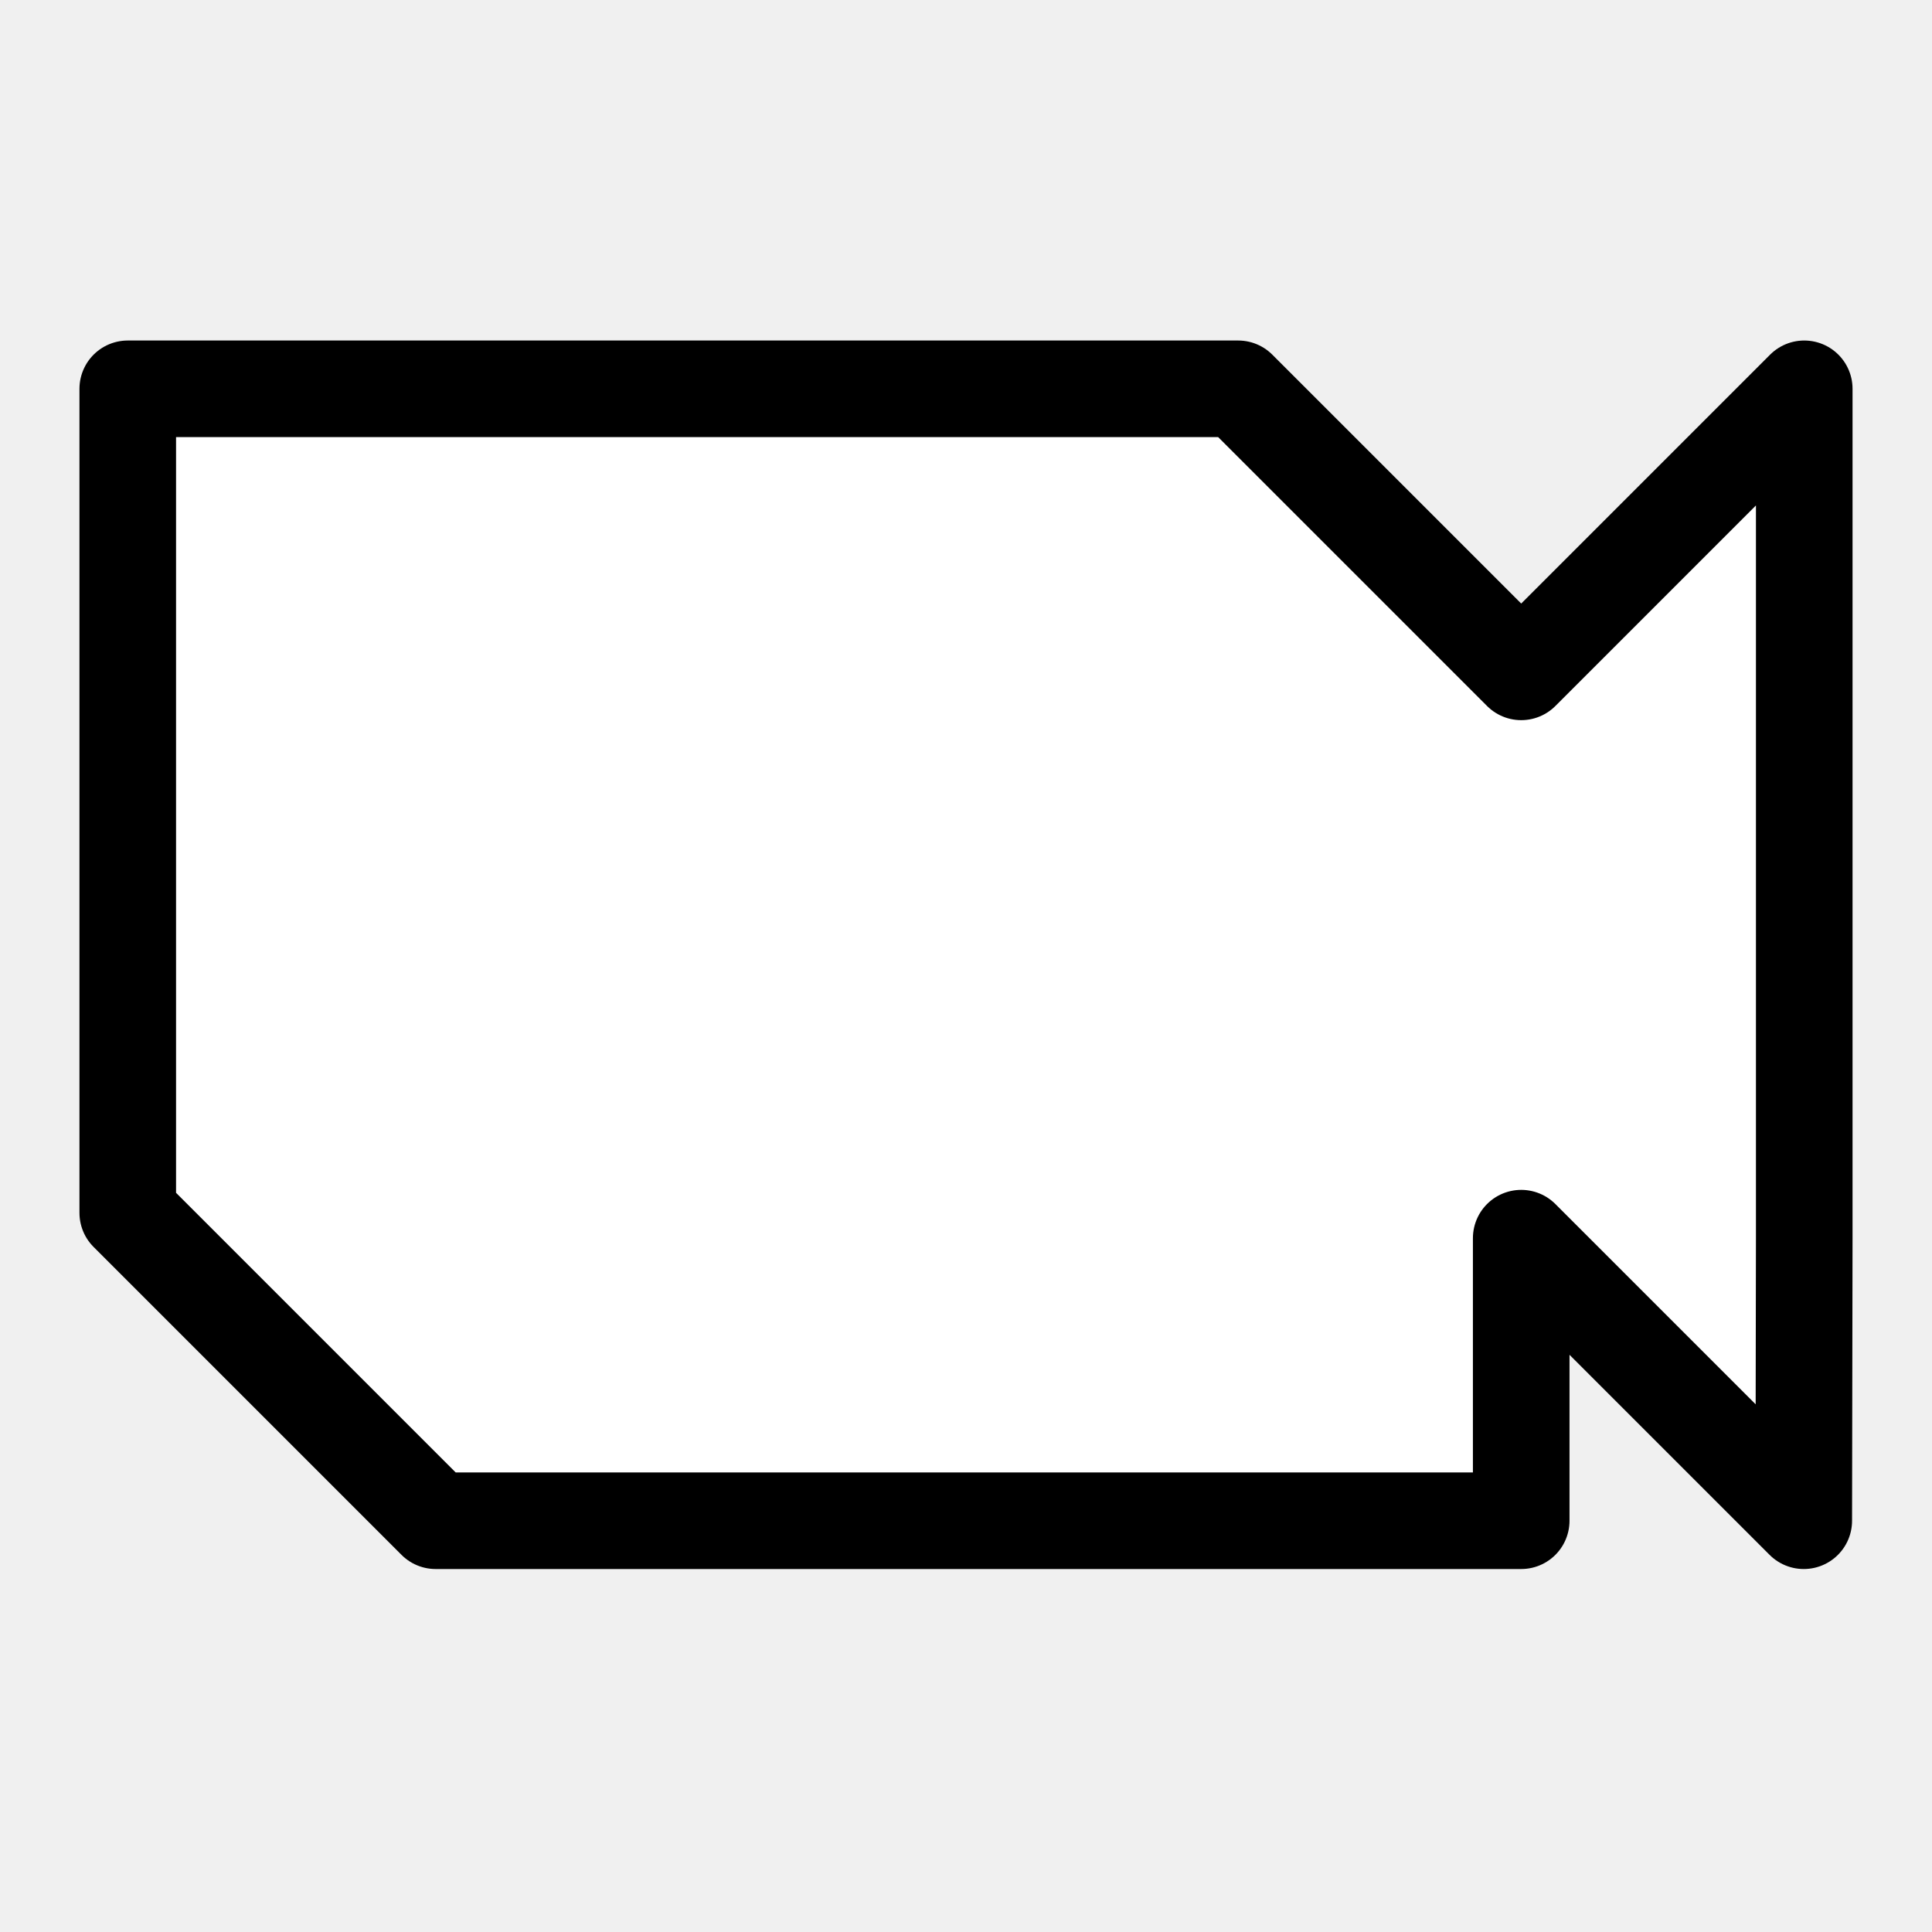
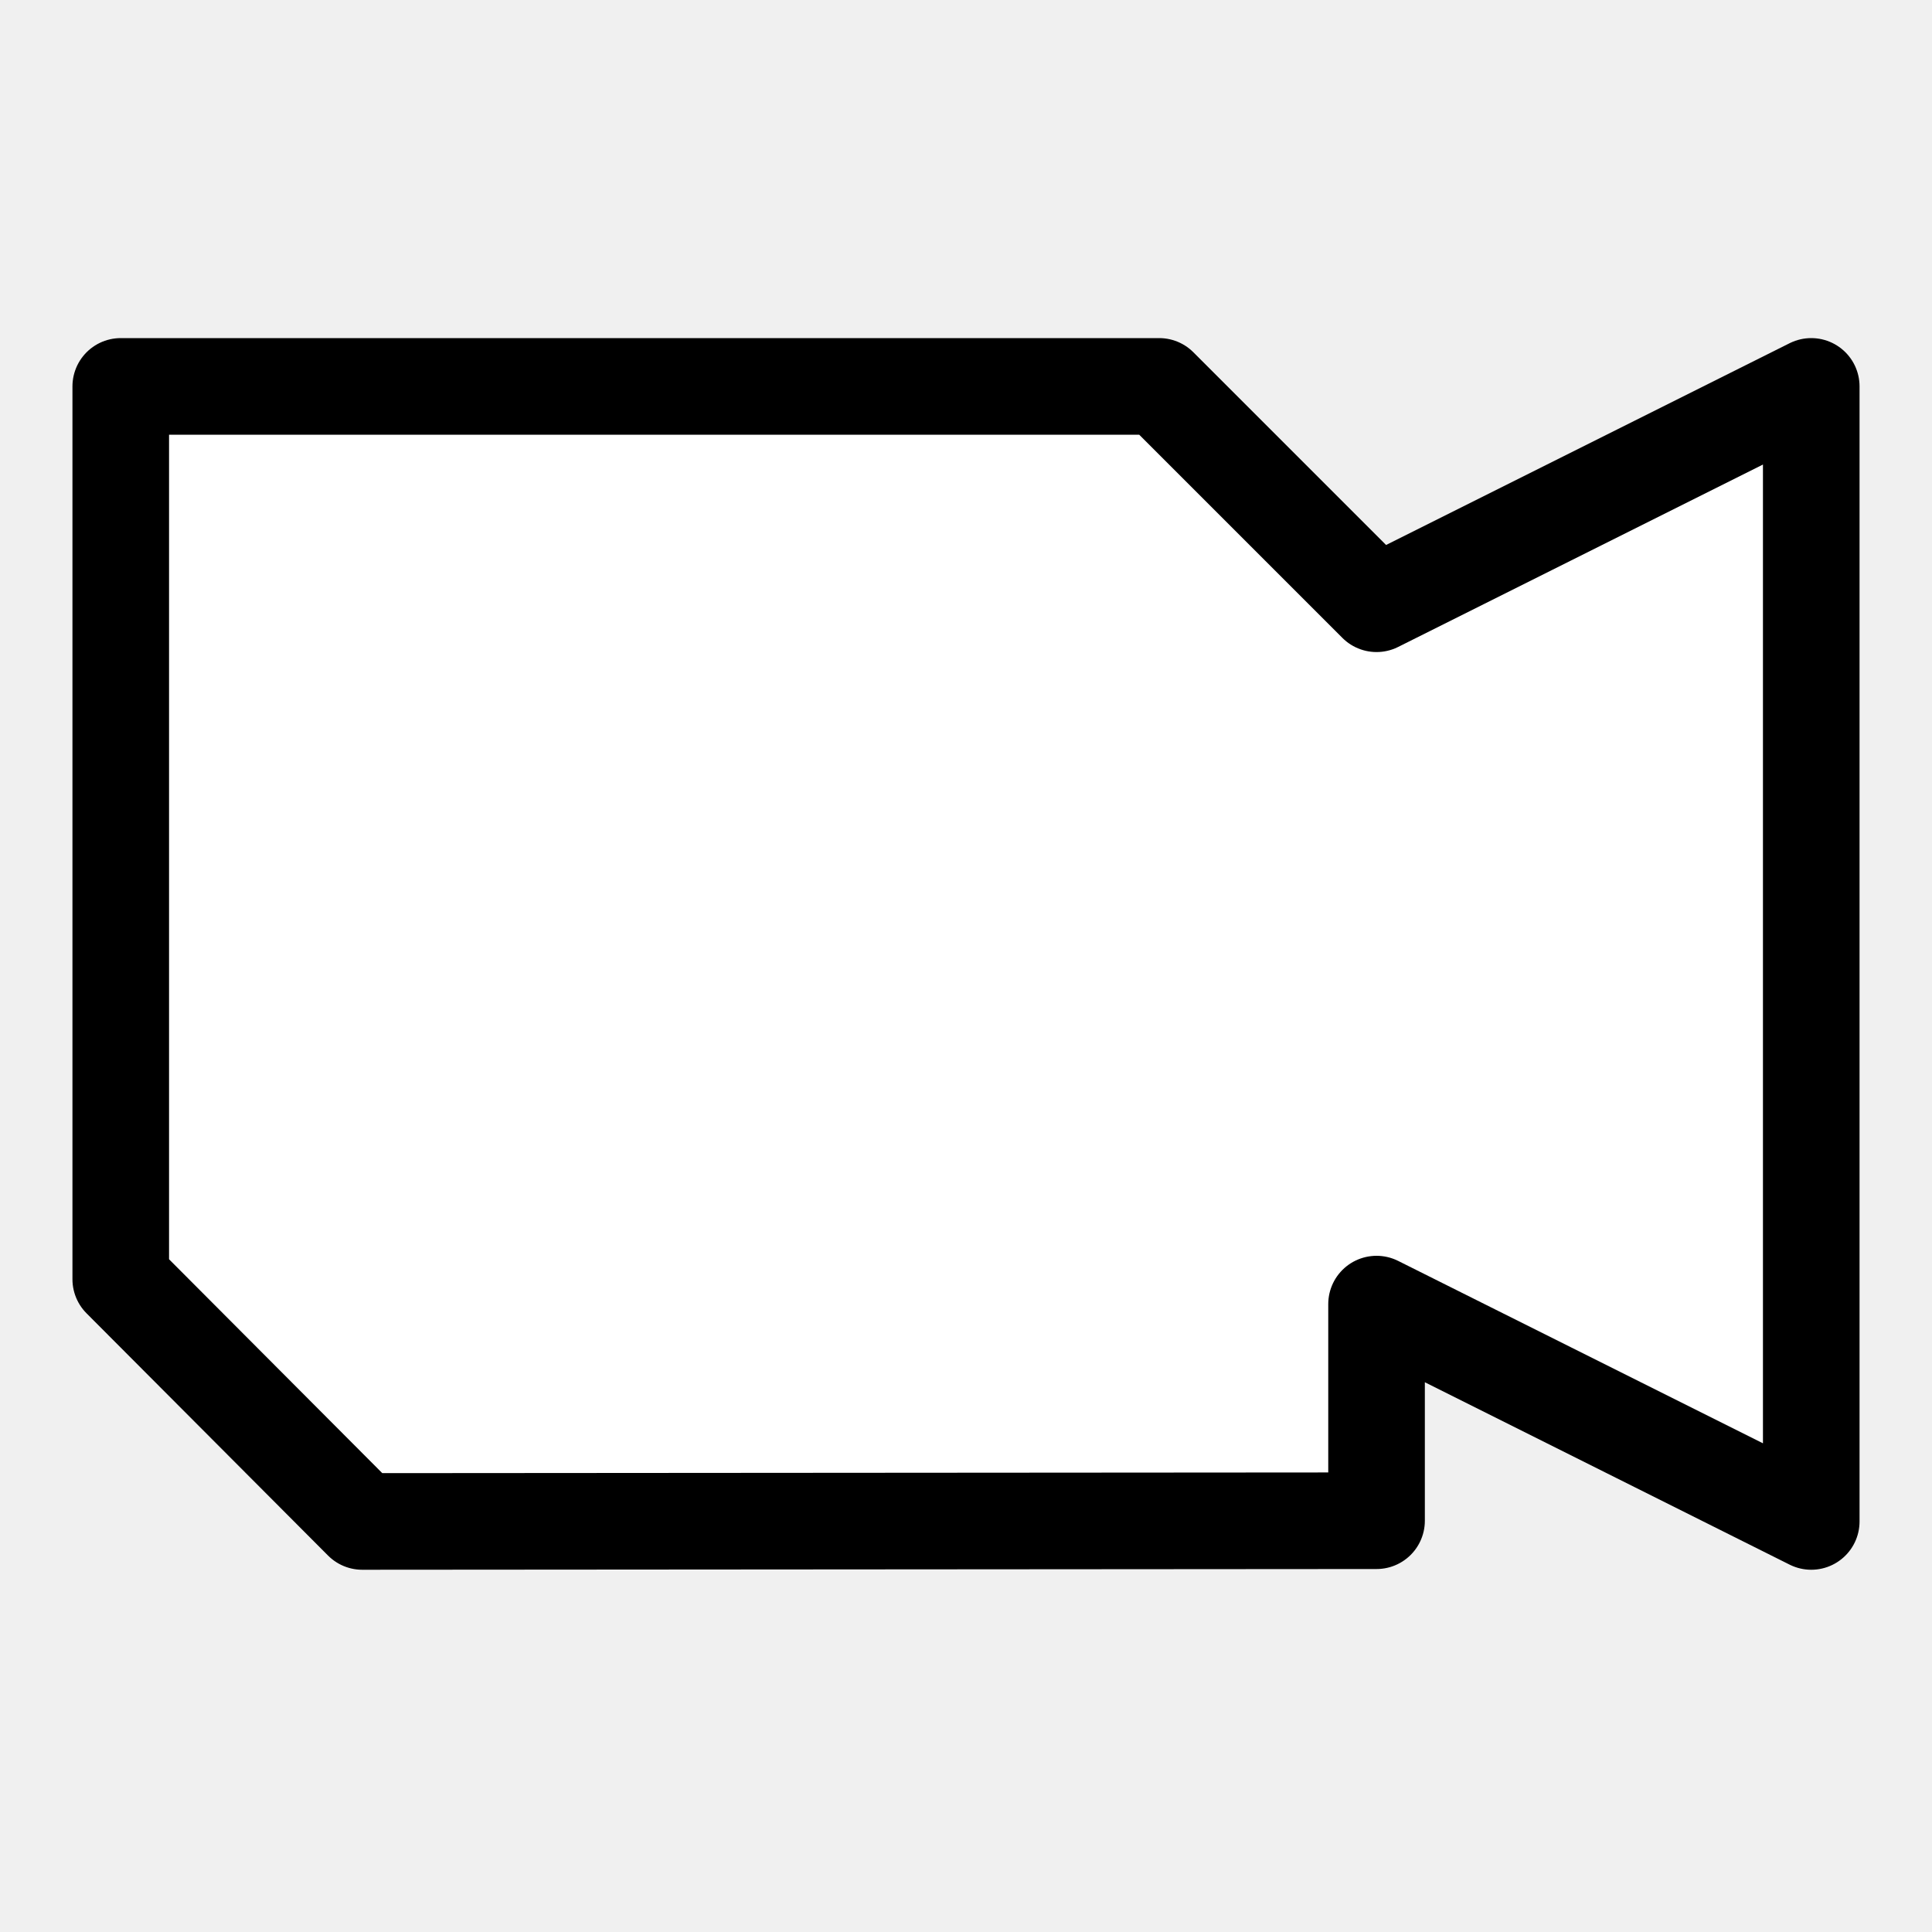
- <svg xmlns="http://www.w3.org/2000/svg" id="Layer_1" viewBox="0 0 80 80">
-   <polygon points="5.29 16.1 5.29 50.22 18.04 62.97 62.99 62.97 62.99 51.27 74.69 62.97 74.71 51.26 74.71 27.81 74.71 16.1 62.99 27.82 51.27 16.1 5.29 16.1" style="fill:#fff; stroke:#000; stroke-linecap:round; stroke-linejoin:round; stroke-width:4px;" />
+ <svg xmlns="http://www.w3.org/2000/svg" width="80" height="80" viewBox="0 0 80 80" fill="none">
+   <path d="M5 16V52.97L15 63L57 62.97V54L75 63V16L57 25L48 16H5Z" fill="white" stroke="black" stroke-width="4" stroke-linecap="round" stroke-linejoin="round" />
</svg>
